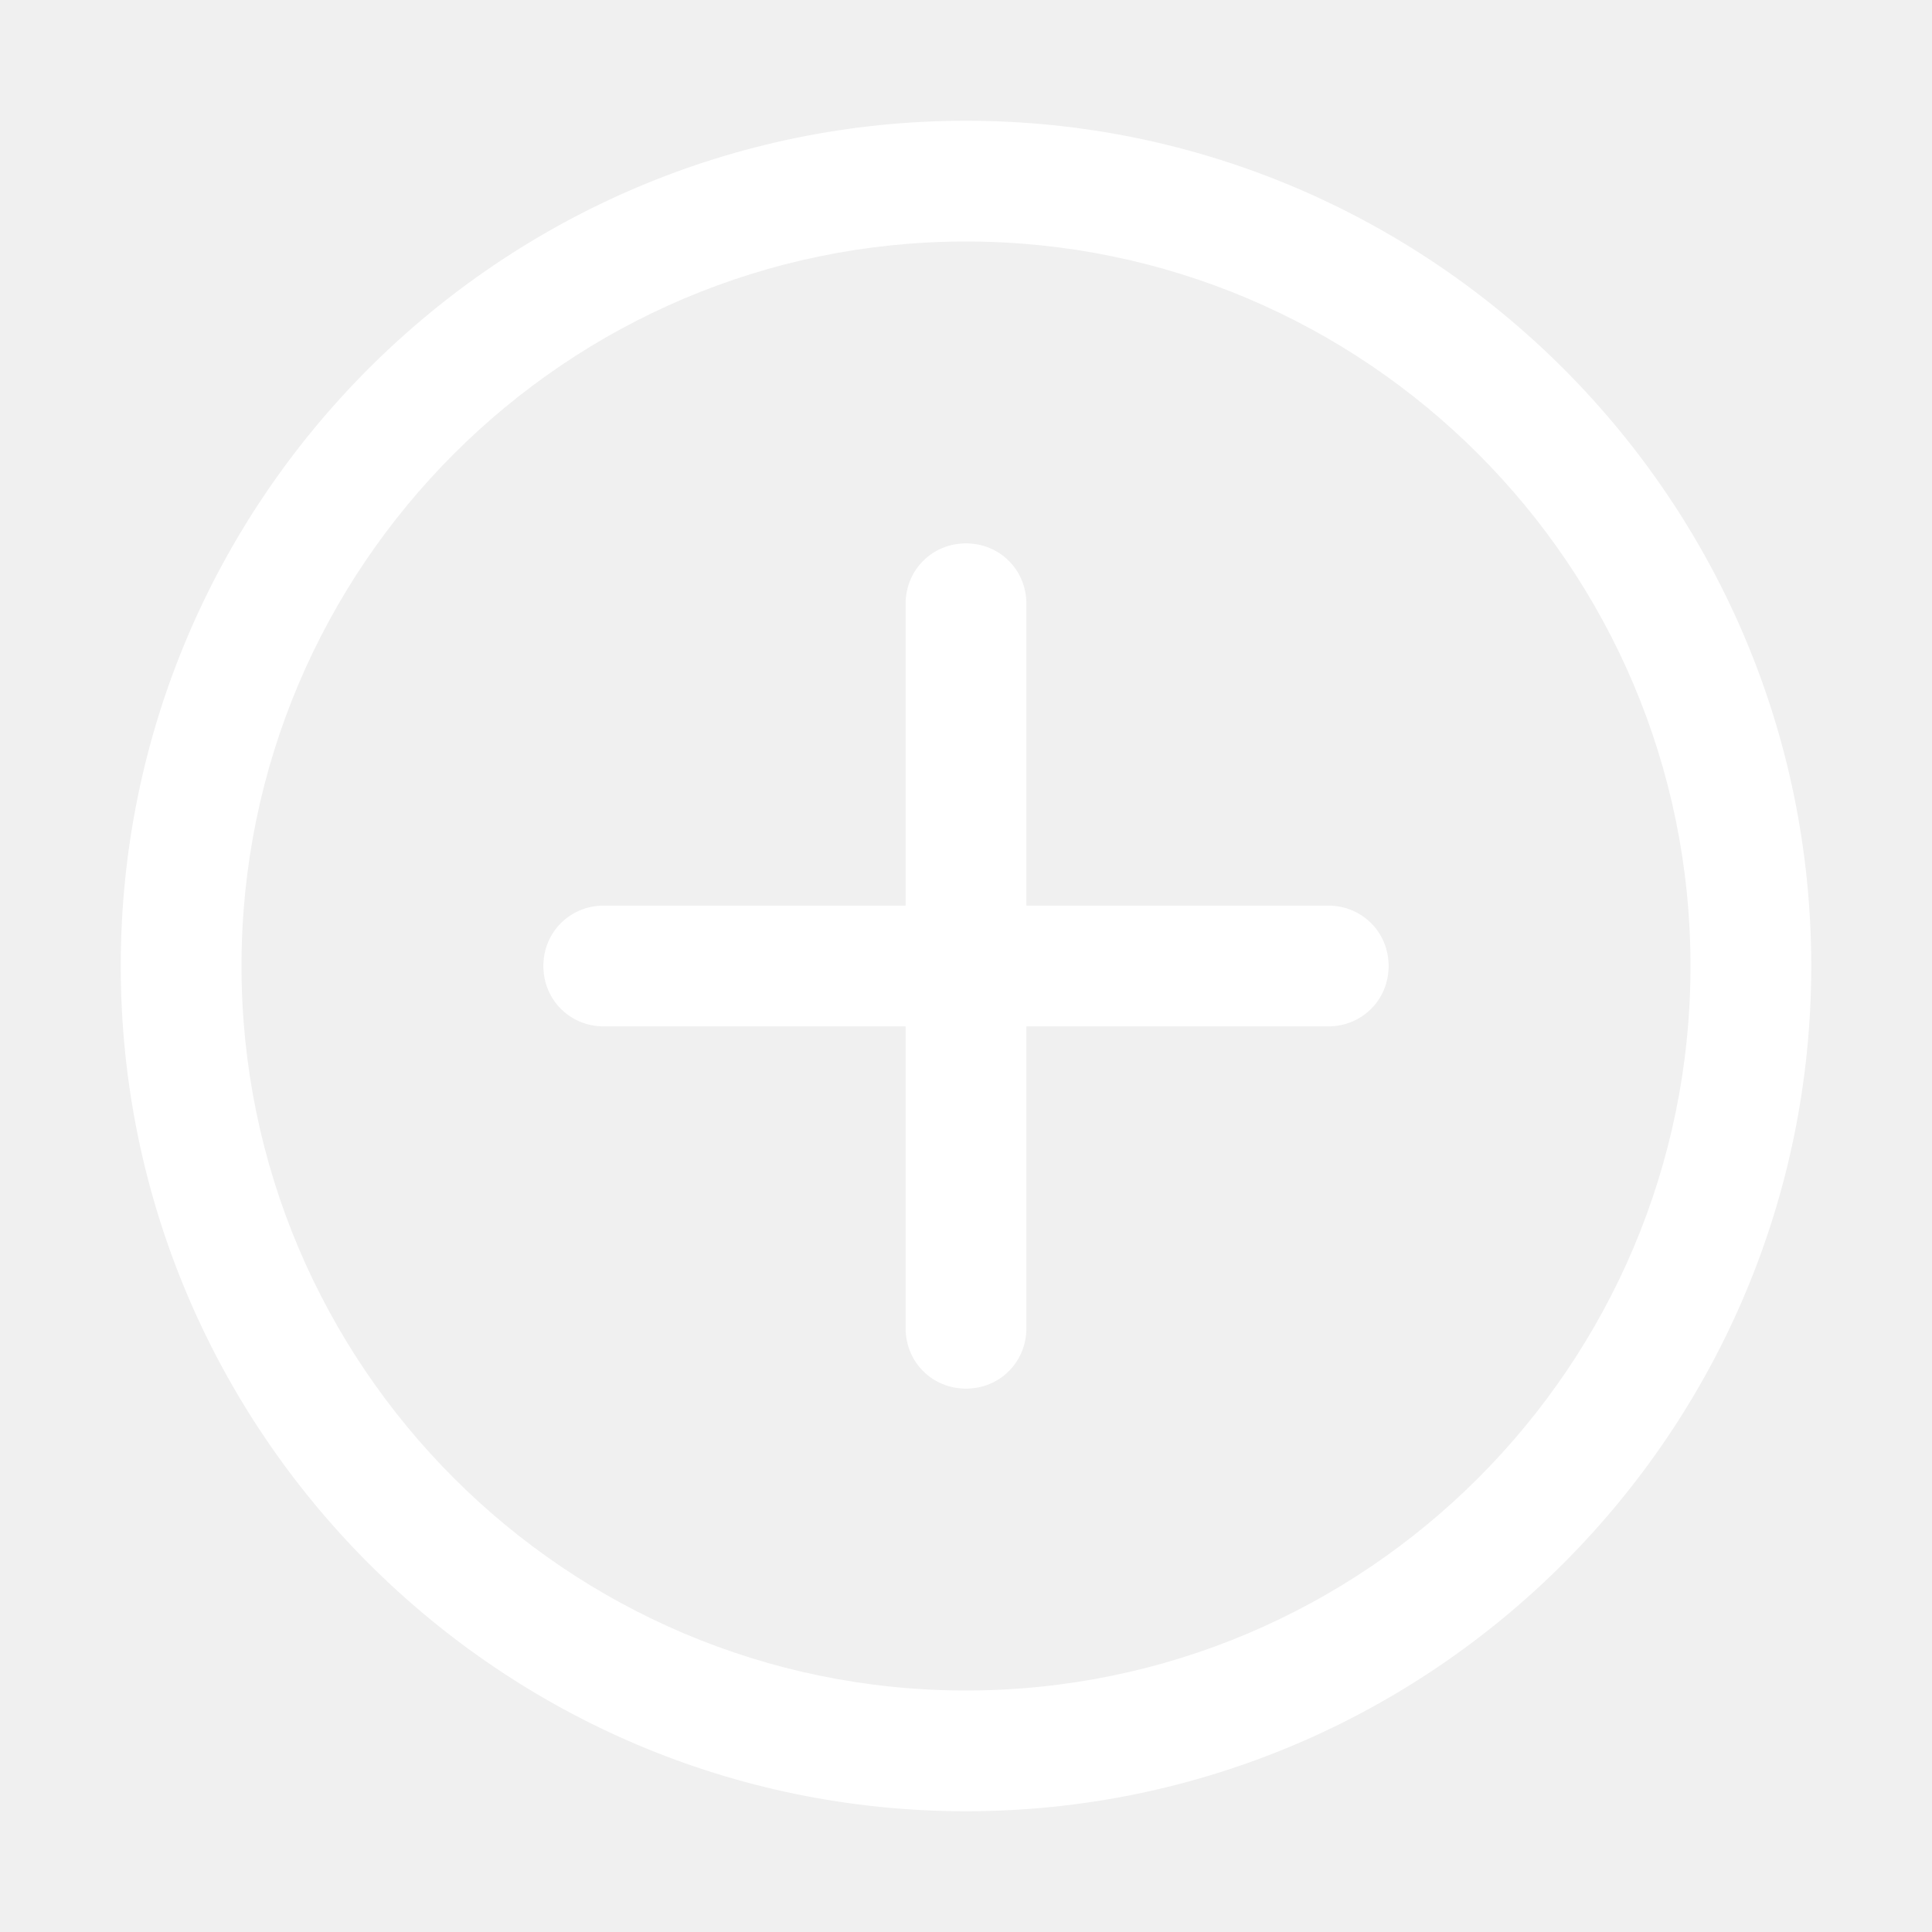
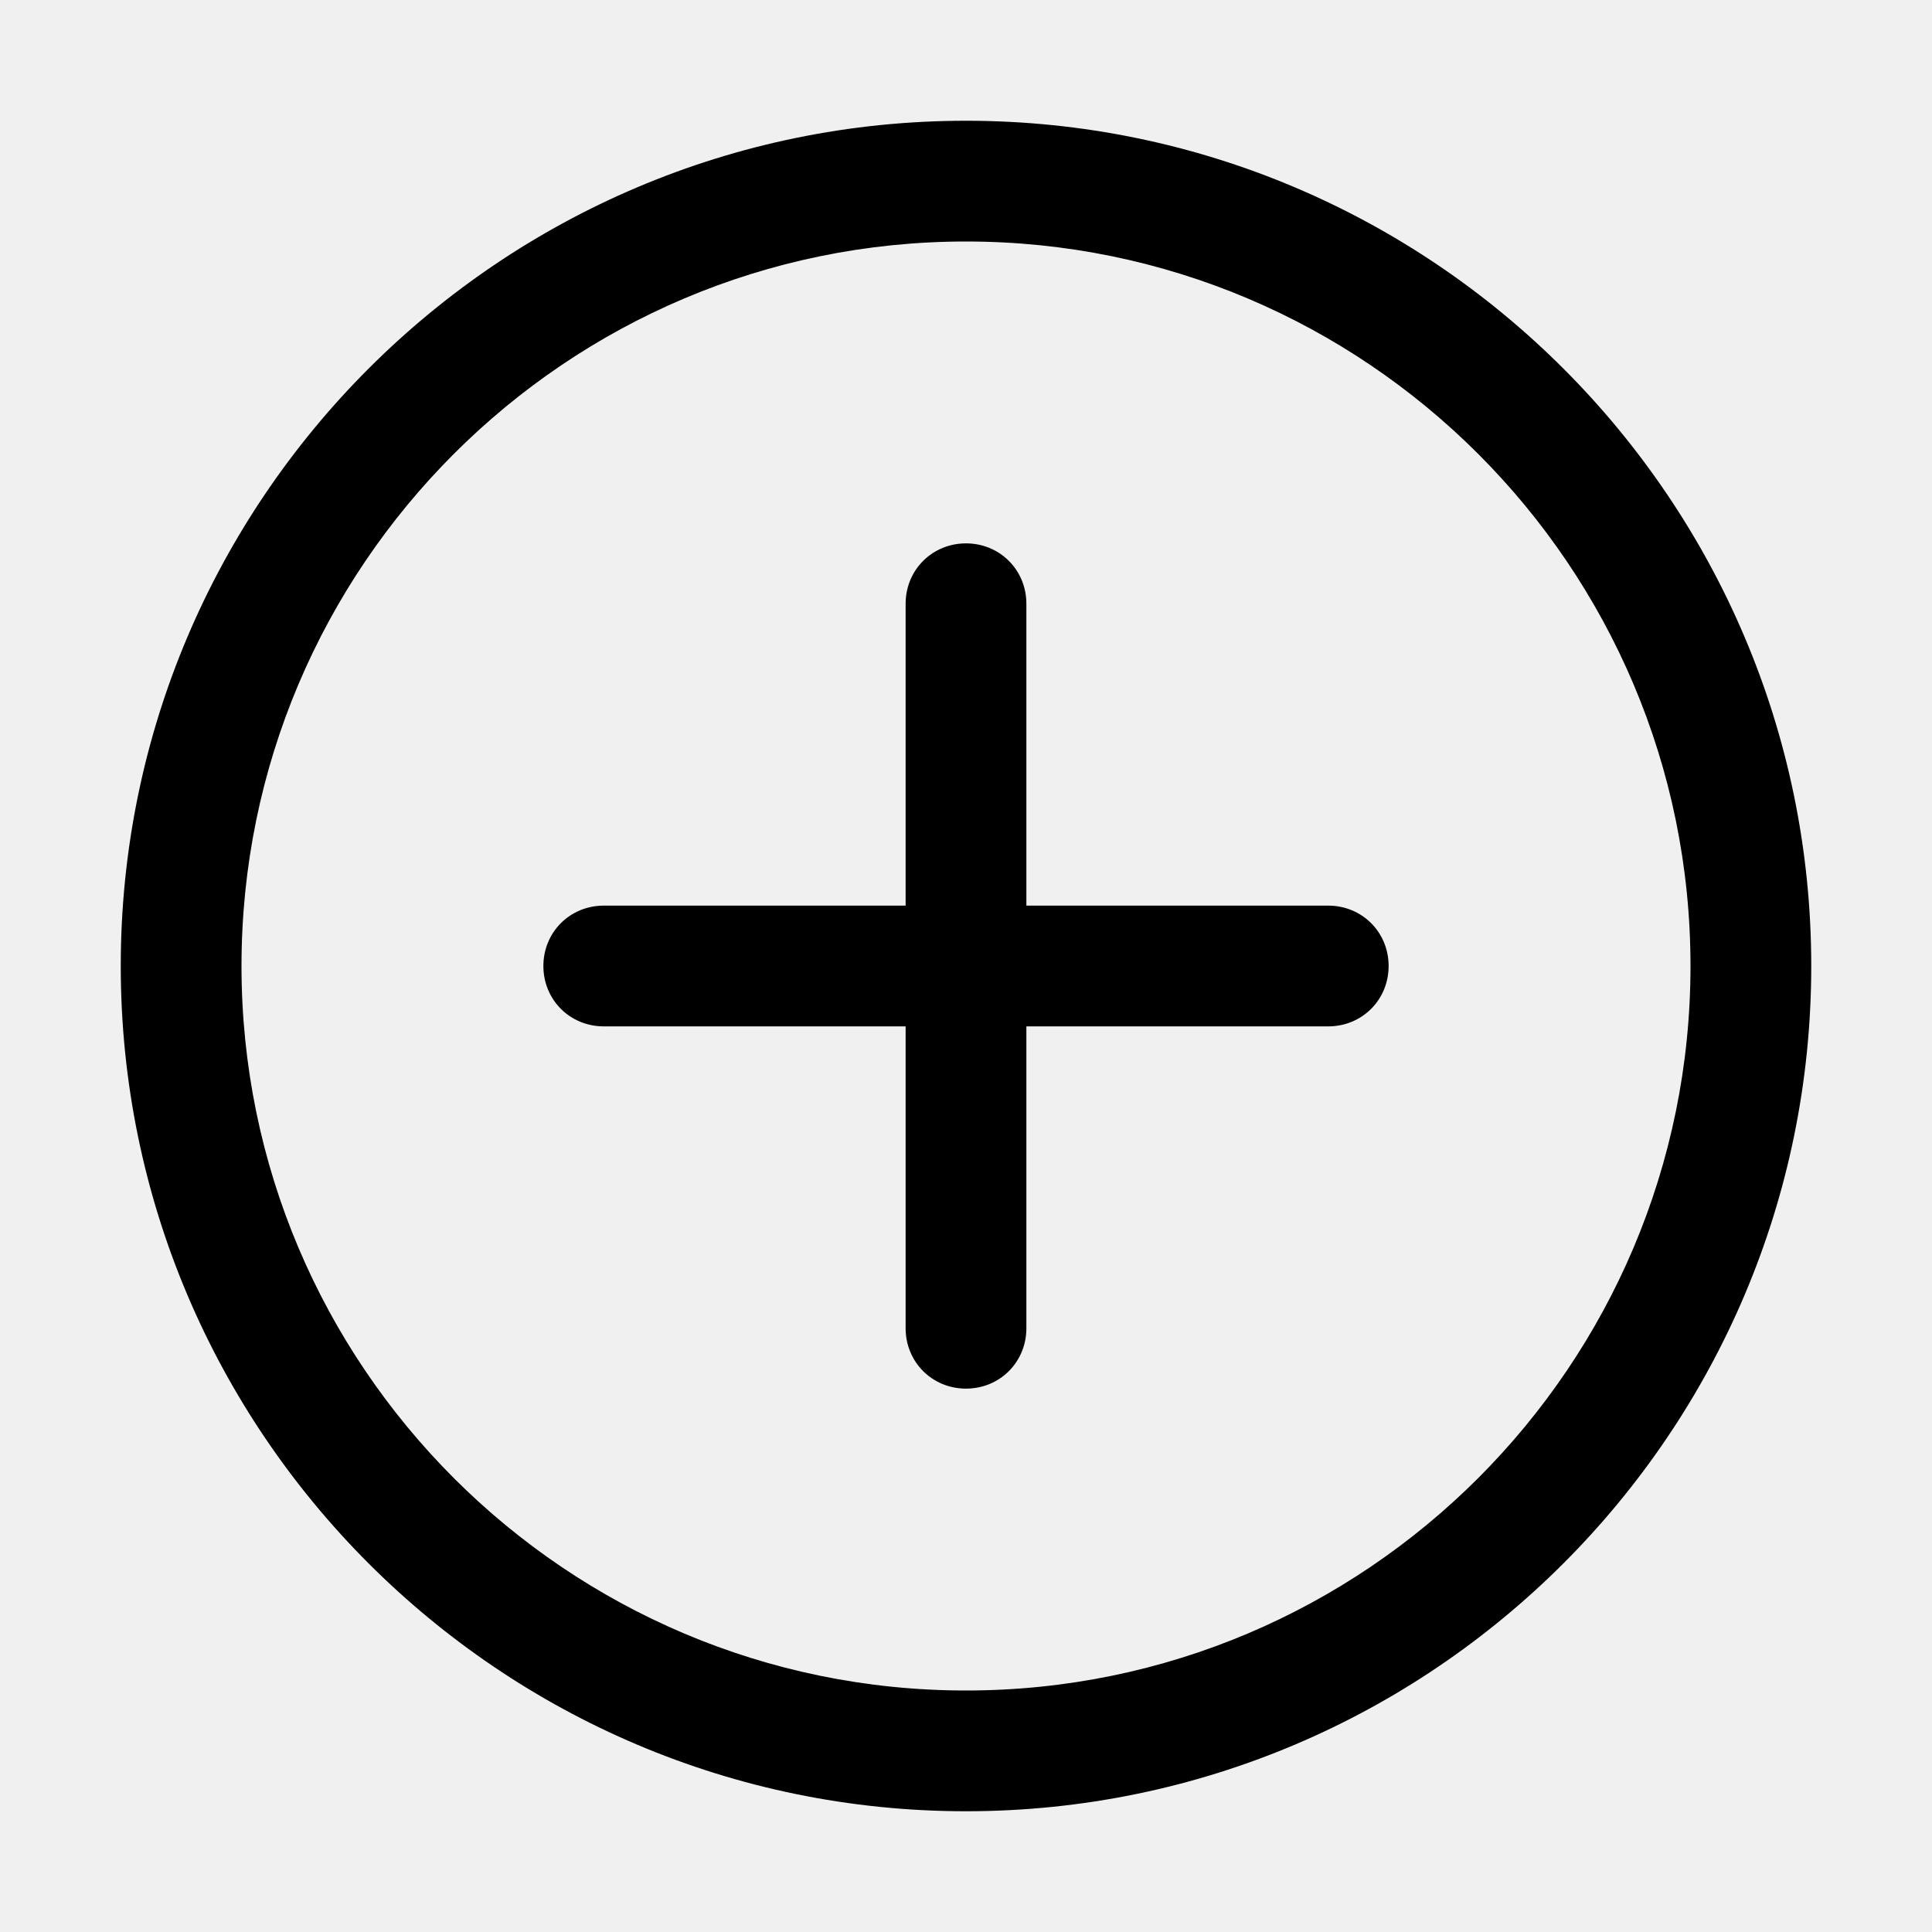
<svg xmlns="http://www.w3.org/2000/svg" width="16" height="16" viewBox="0 0 16 16">
-   <path fill="#fff" d="M8 15c-3.86 0-7-3.14-7-7s3.14-7 7-7s7 3.14 7 7s-3.14 7-7 7M8 2C4.69 2 2 4.69 2 8s2.69 6 6 6s6-2.69 6-6s-2.69-6-6-6" />
-   <path fill="#fff" d="M8 11.5c-.28 0-.5-.22-.5-.5V5c0-.28.22-.5.5-.5s.5.22.5.5v6c0 .28-.22.5-.5.5" />
-   <path fill="#fff" d="M11 8.5H5c-.28 0-.5-.22-.5-.5s.22-.5.5-.5h6c.28 0 .5.22.5.5s-.22.5-.5.5" />
+   <path fill="currentColor" d="M8 15c-3.86 0-7-3.14-7-7s3.14-7 7-7s7 3.14 7 7s-3.14 7-7 7M8 2C4.69 2 2 4.69 2 8s2.69 6 6 6s6-2.69 6-6s-2.69-6-6-6" />
+   <path fill="currentColor" d="M8 11.5c-.28 0-.5-.22-.5-.5V5c0-.28.22-.5.5-.5s.5.22.5.5v6c0 .28-.22.5-.5.5" />
+   <path fill="currentColor" d="M11 8.5H5c-.28 0-.5-.22-.5-.5s.22-.5.5-.5h6c.28 0 .5.22.5.5s-.22.5-.5.5" />
</svg>
